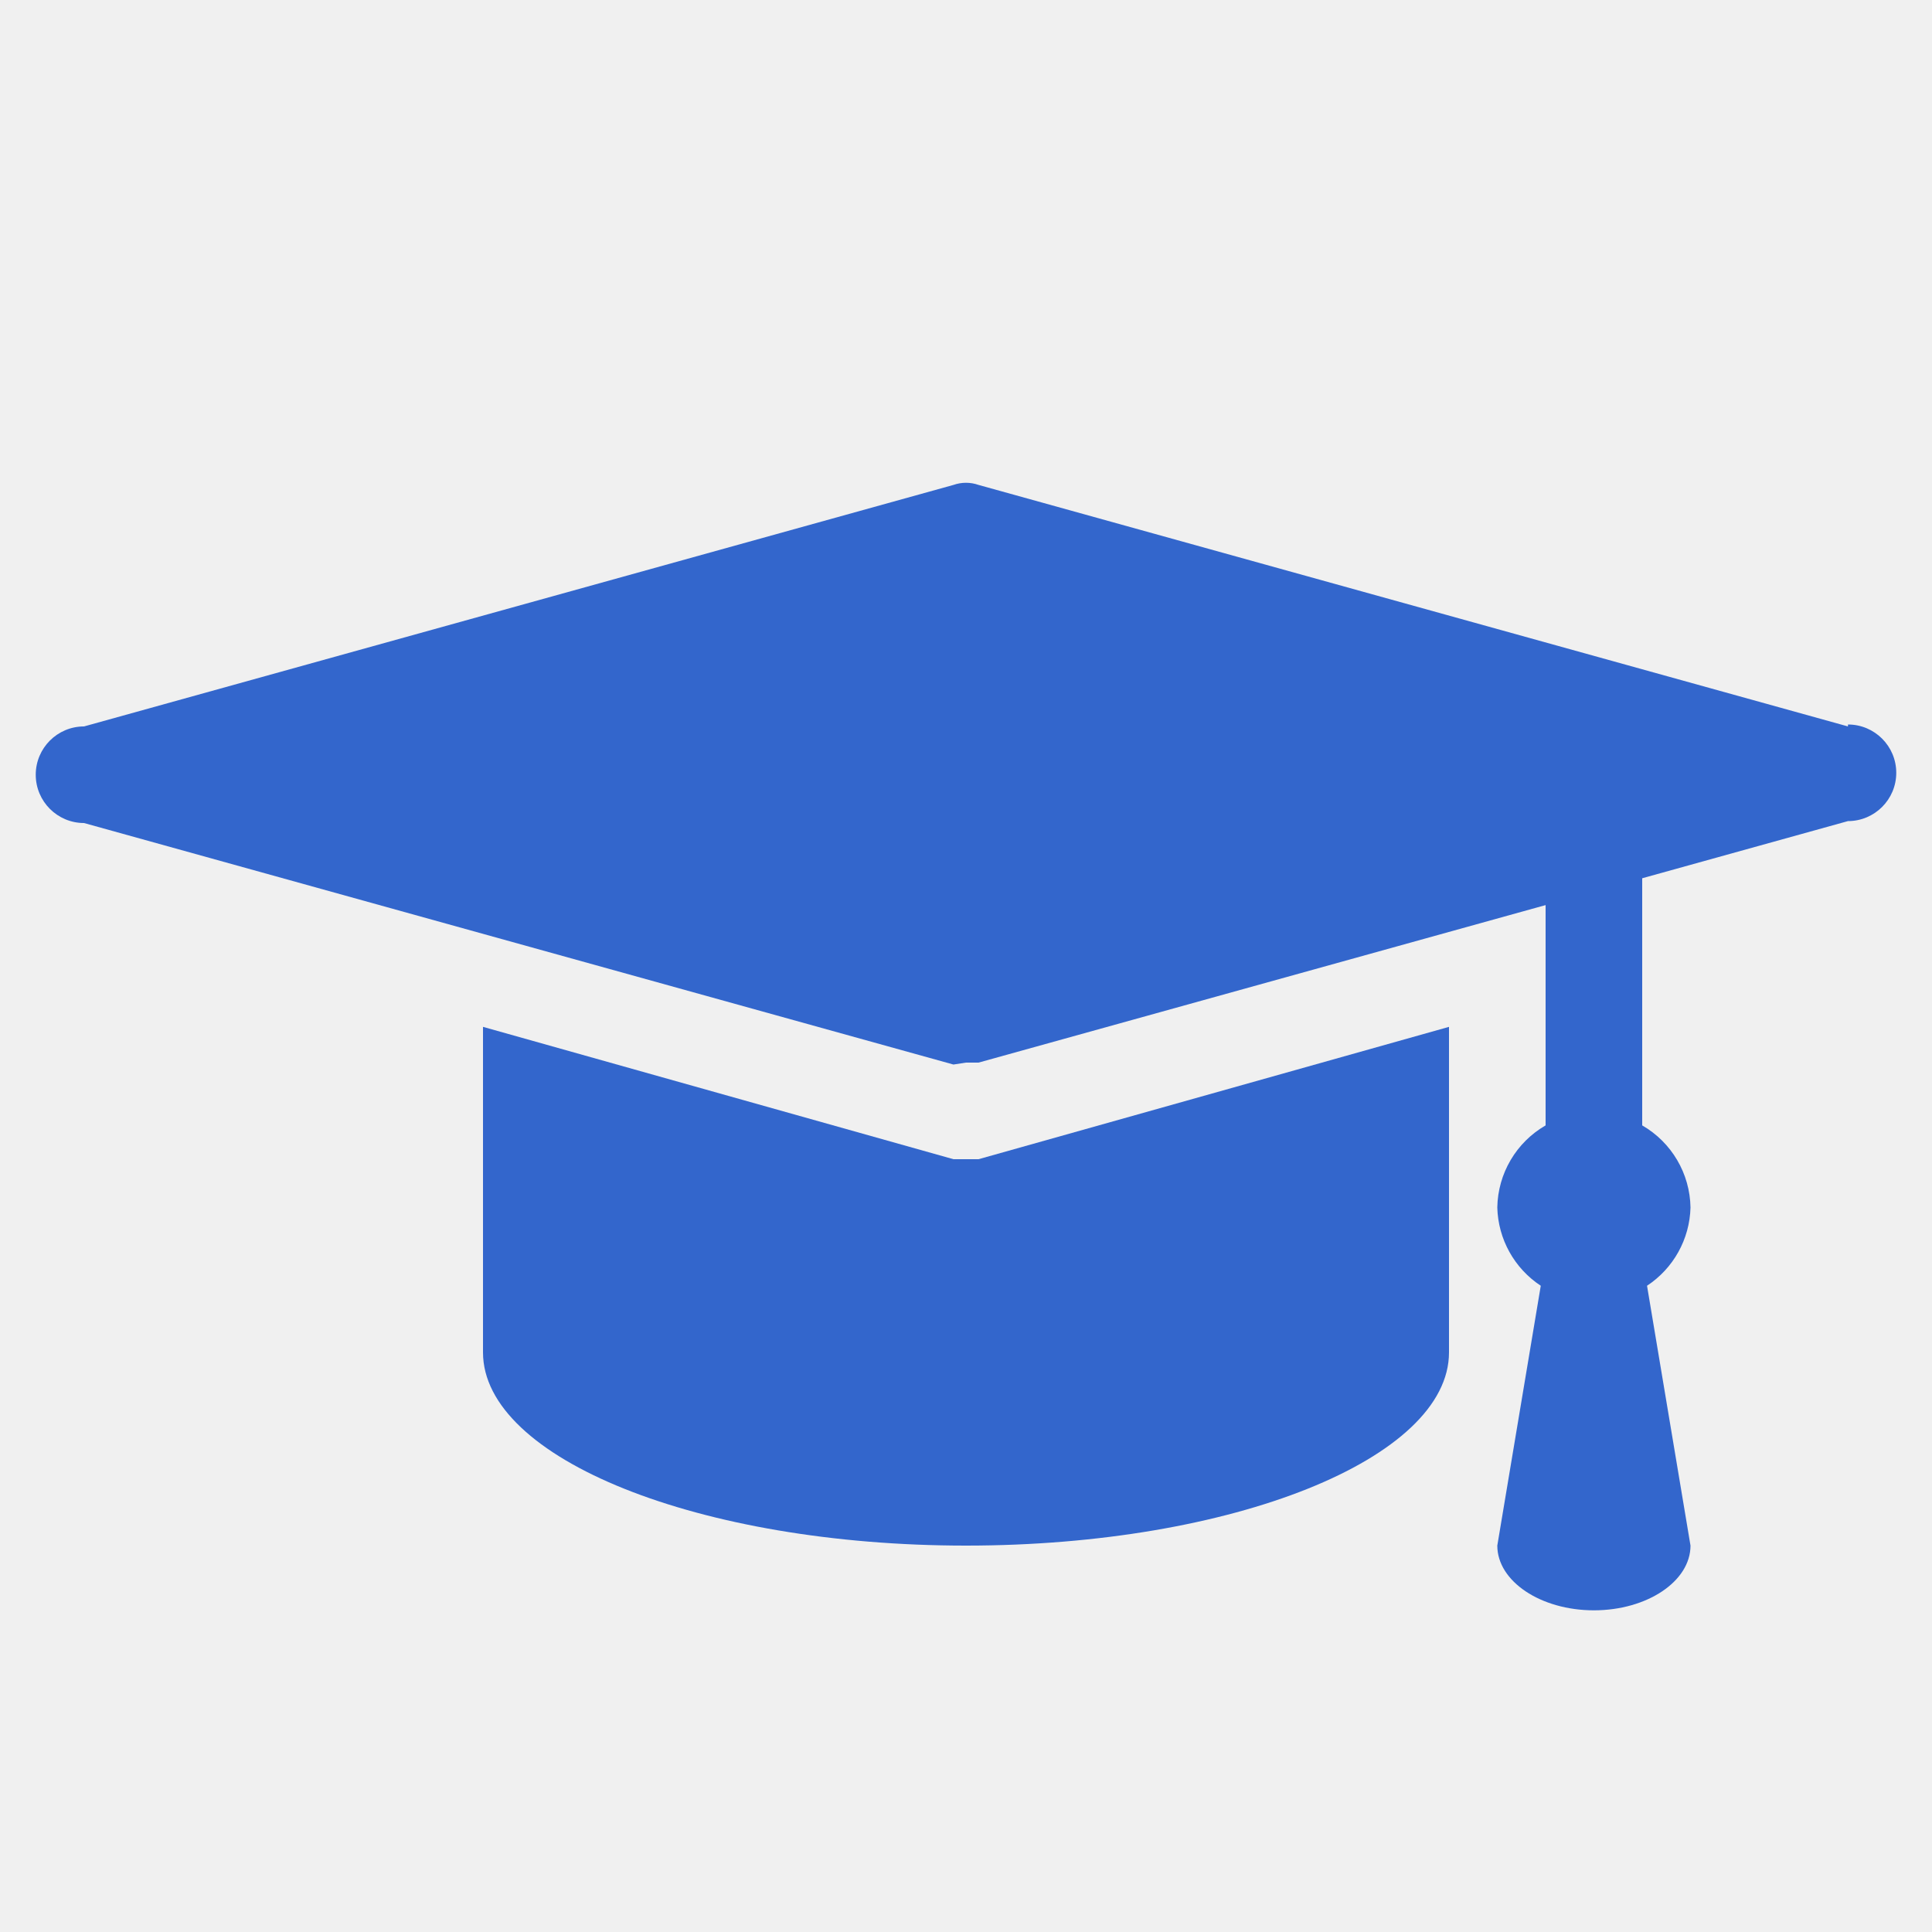
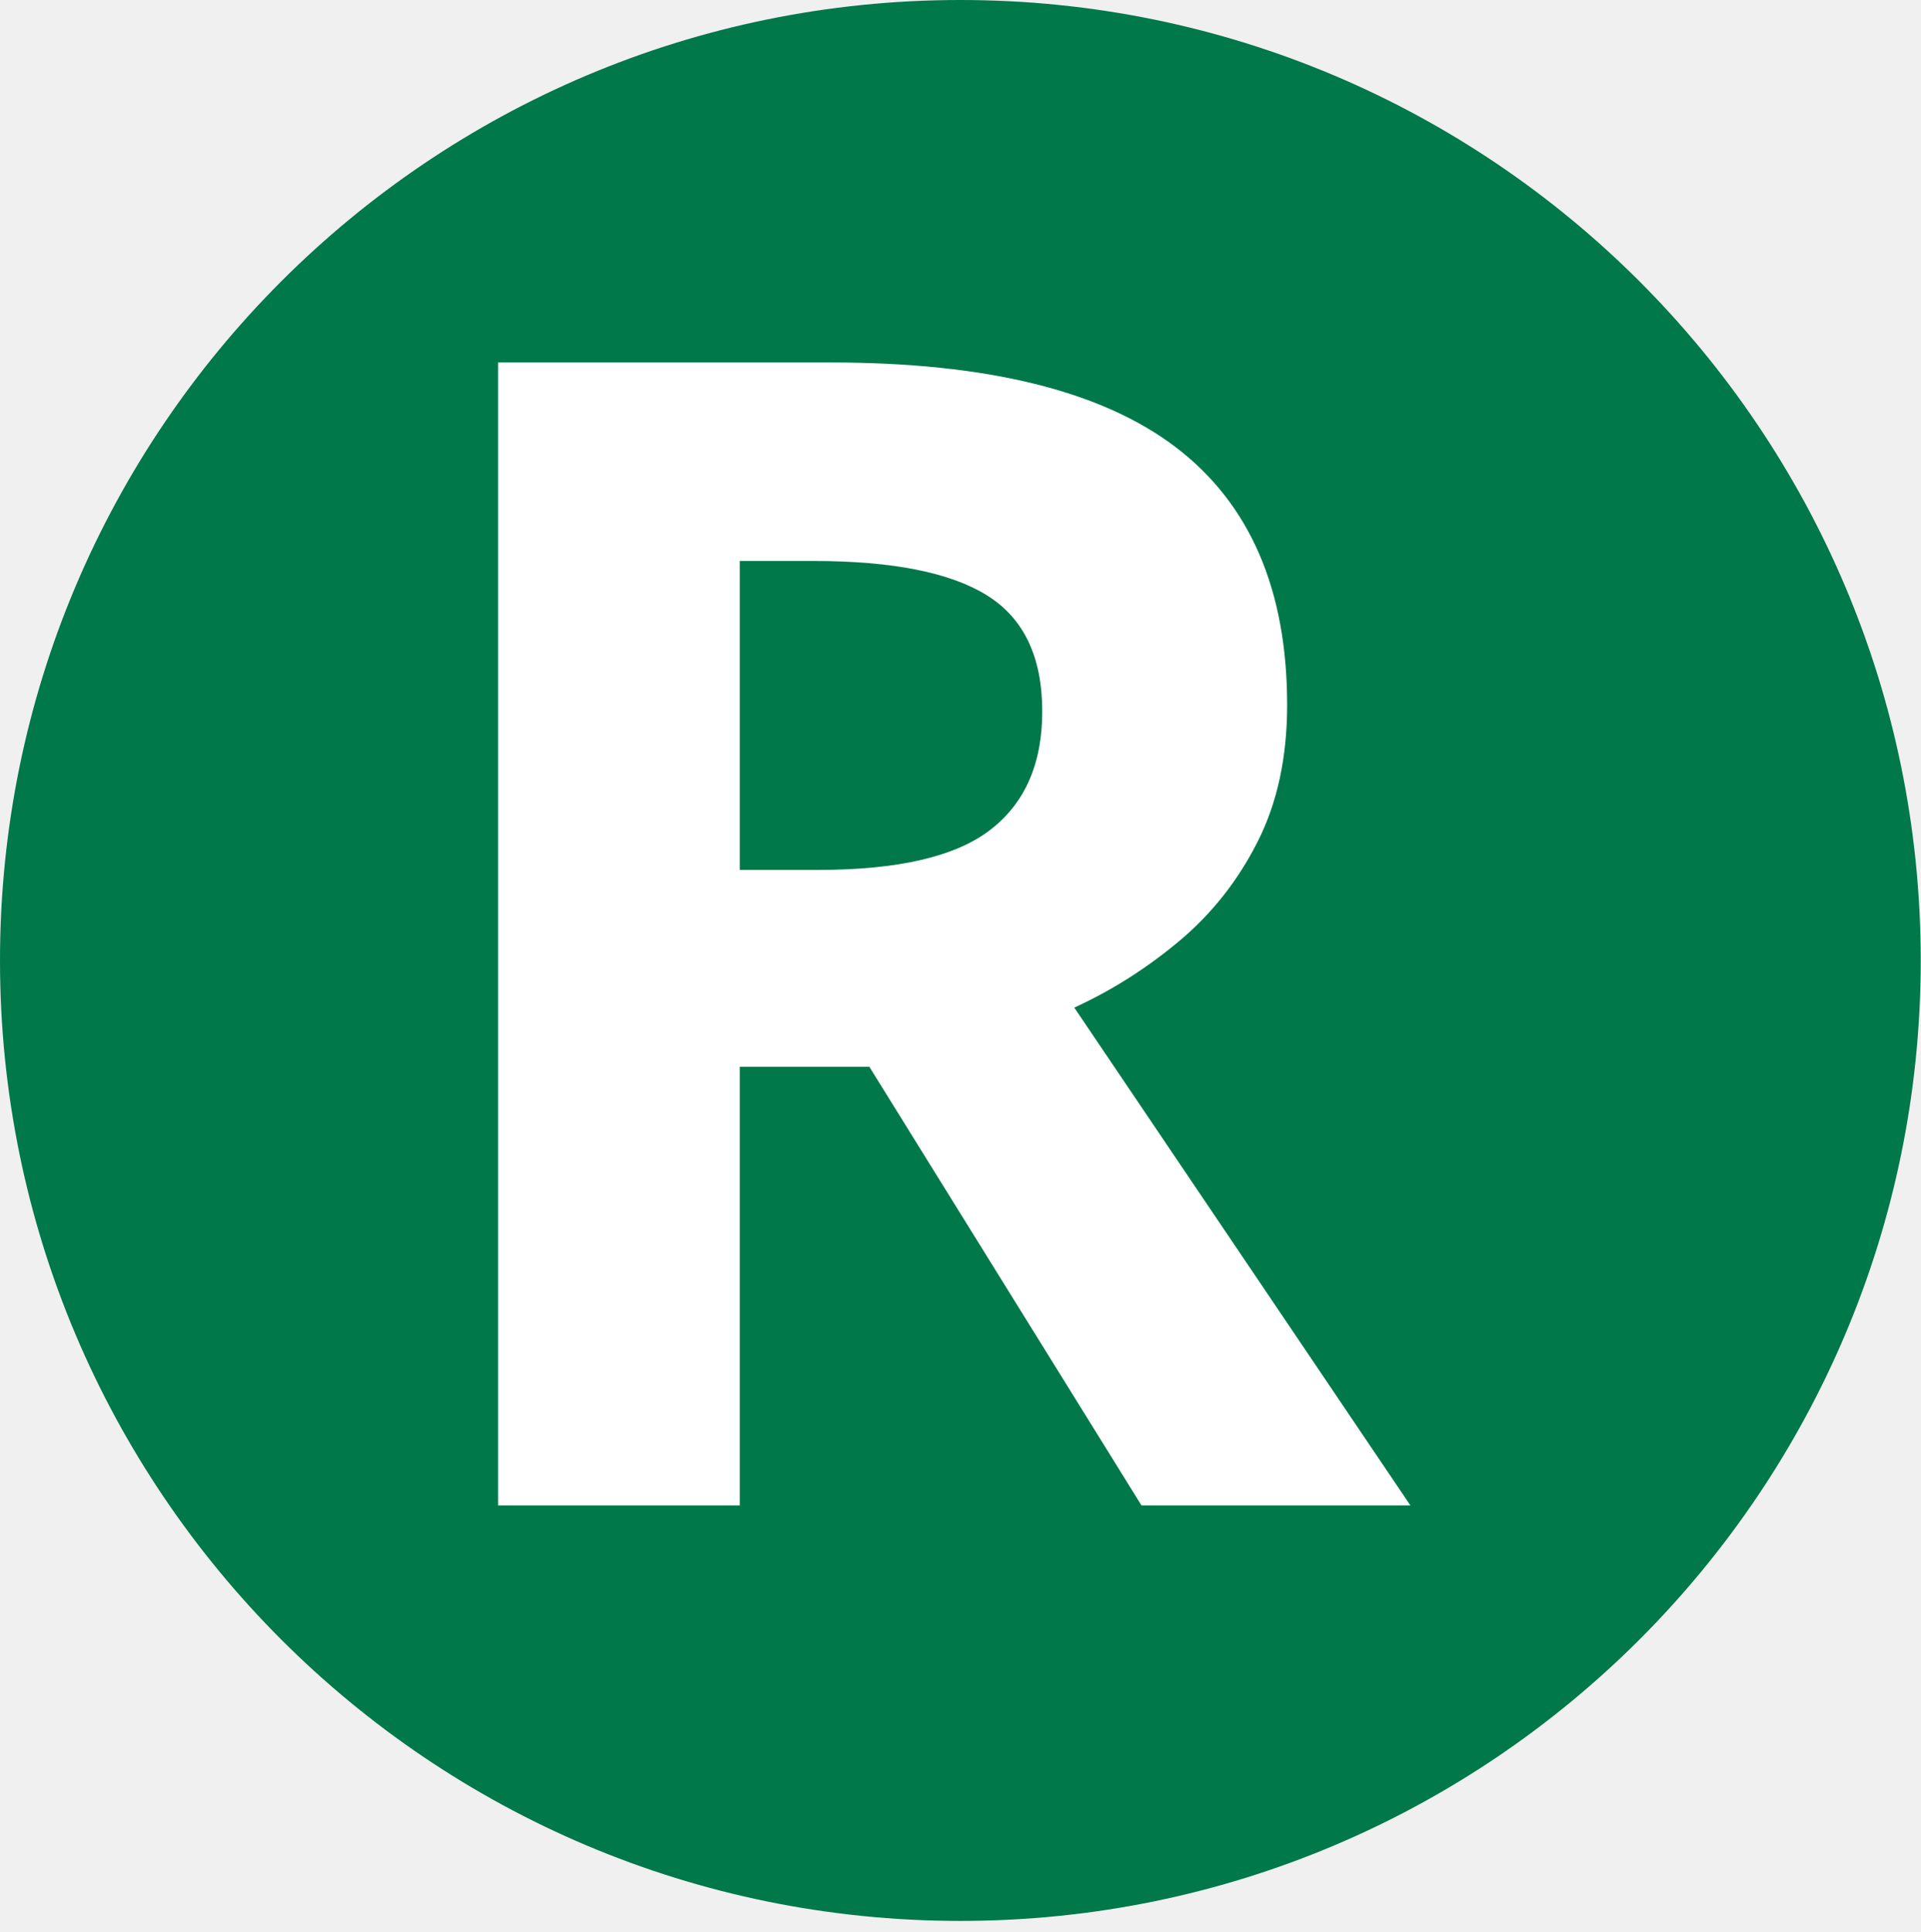
- <svg xmlns="http://www.w3.org/2000/svg" viewBox="2 2 20 20">
-   <path d="M12.13,14,12,14l-.13,0L7,12.63V16c0,1.1,2.24,2,5,2s5-.9,5-2V12.63Z" fill="#36c" />
-   <path d="M21.13,9.52l-9-2.5a.39.39,0,0,0-.26,0l-9,2.5a.5.5,0,0,0,0,1l9,2.5L12,13l.13,0,9-2.5a.5.5,0,0,0,0-1Z" fill="#36c" />
-   <path d="M19.5,14.5a1,1,0,0,0-.5-.85V10H18v3.65a1,1,0,0,0-.5.85,1,1,0,0,0,.45.81L17.5,18c0,.37.45.67,1,.67s1-.3,1-.67l-.45-2.69A1,1,0,0,0,19.5,14.5Z" fill="#36c" />
+ <svg xmlns="http://www.w3.org/2000/svg" id="Layer_2" data-name="Layer 2" viewBox="0 0 300 301.61">
+   <defs>
+     <style>
+       .cls-1 {
+         fill: #fff;
+         font-family: MontserratAlternates-Bold, 'Montserrat Alternates';
+         font-size: 250px;
+         font-weight: 700;
+       }
+ 
+       .cls-2 {
+         fill: #00784a;
+       }
+     </style>
+   </defs>
+   <g id="Layer_1-2" data-name="Layer 1">
+     <rect class="cls-2" x="0" y="0" width="300" height="300" rx="150" ry="150" />
+     <text class="cls-1" transform="translate(55.29 235.11)">
+       <tspan x="0" y="0">R</tspan>
+     </text>
+   </g>
</svg>
